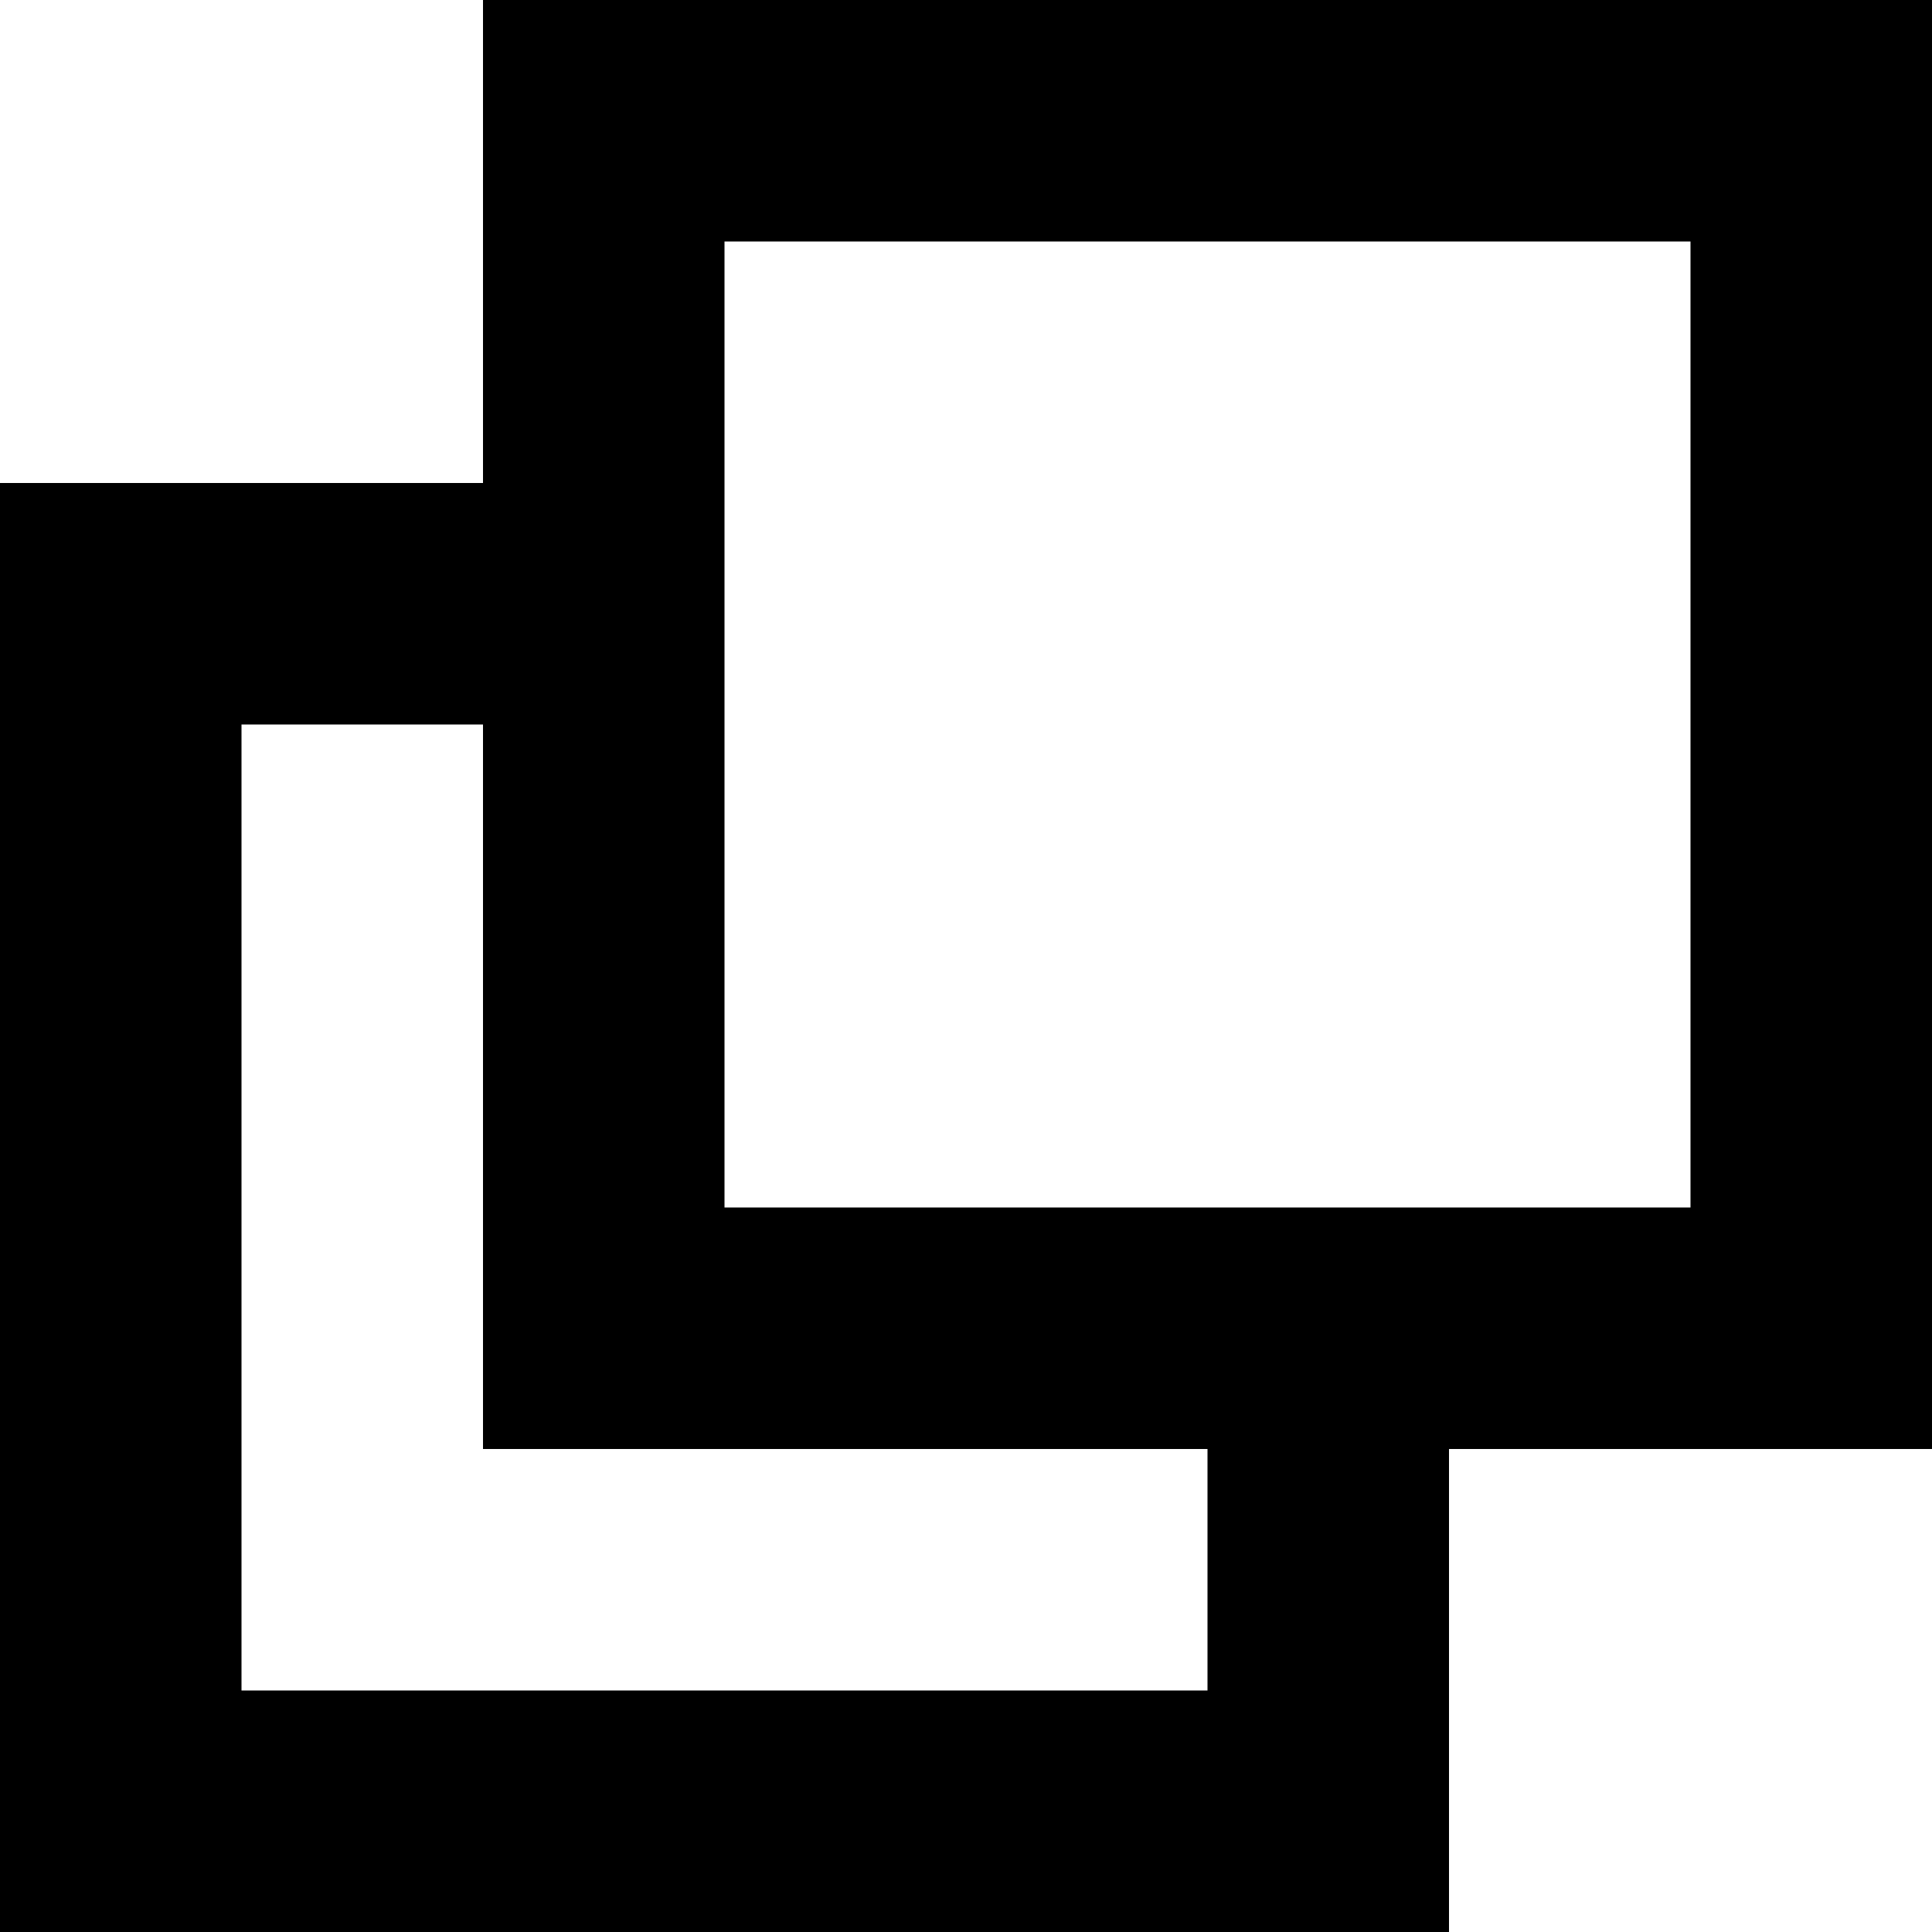
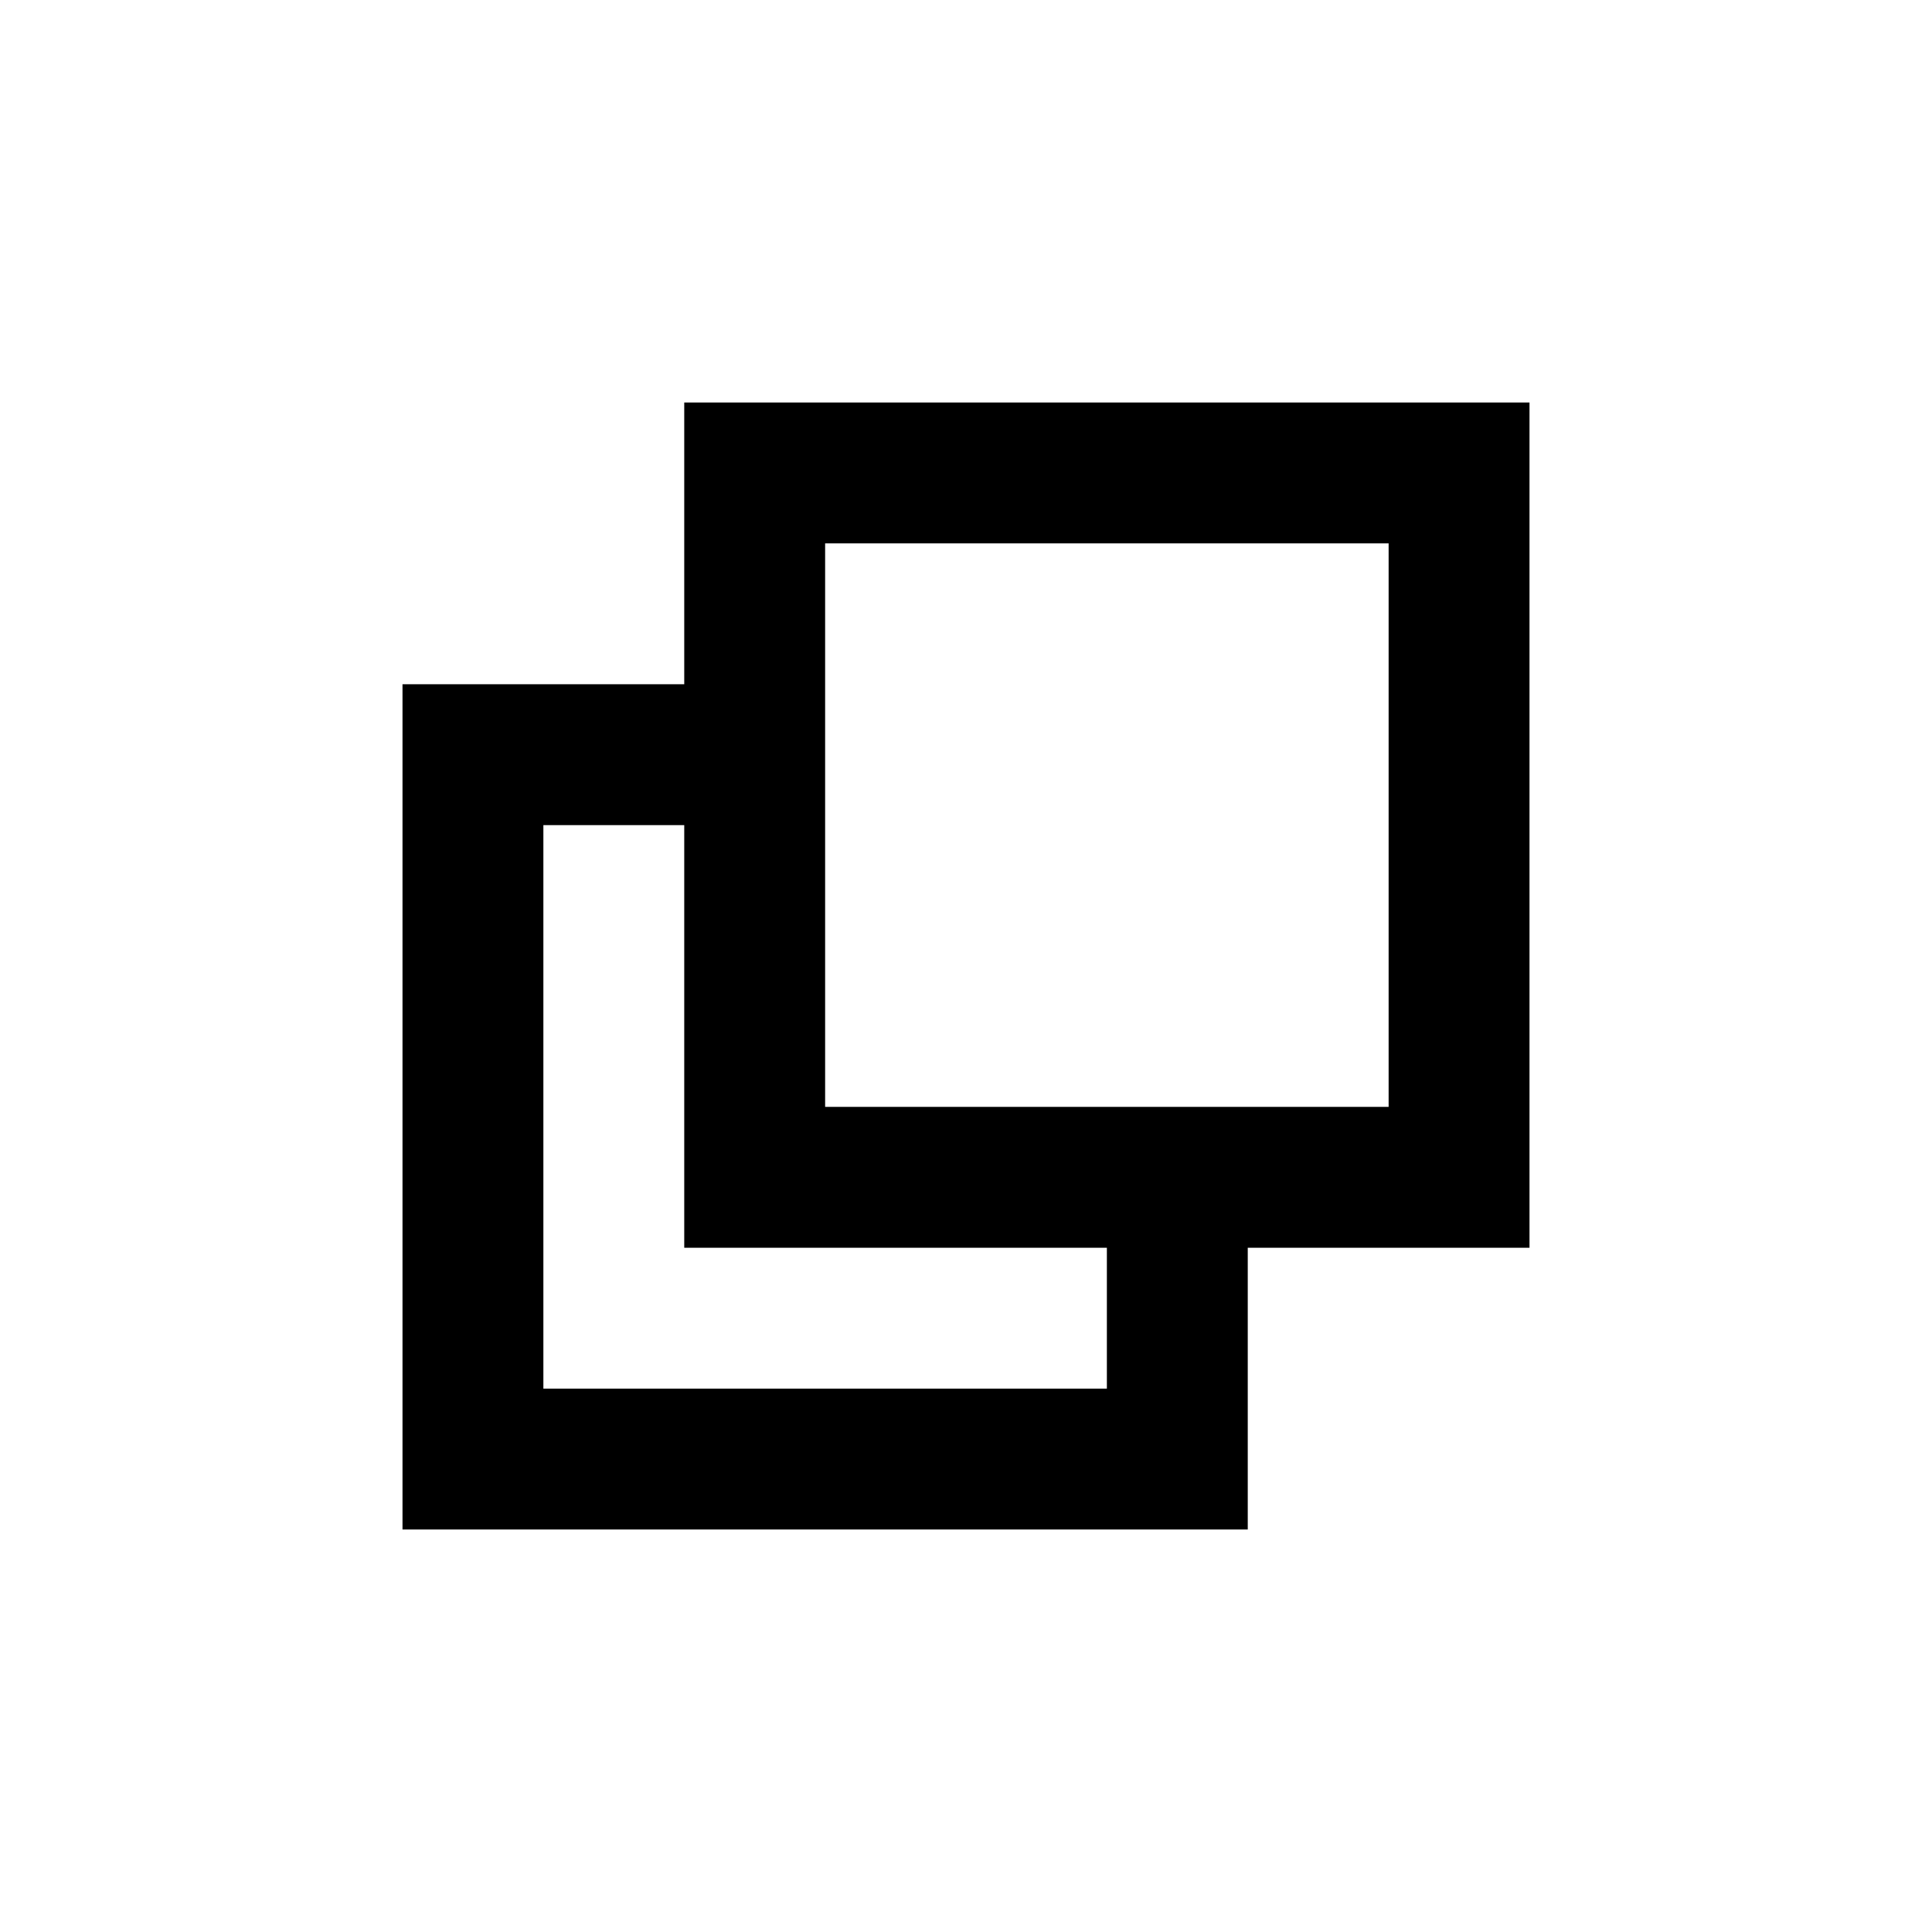
- <svg xmlns="http://www.w3.org/2000/svg" width="28px" height="28px" viewBox="0 0 28 28" version="1.1">
-   <g id="Iconography" stroke="none" stroke-width="1" fill="none" fill-rule="evenodd">
-     <g id="Icons-v2" transform="translate(-819, -230)" fill="#000000">
-       <g id="Denotive-Icons" transform="translate(95, 176)">
-         <g id="external-link" transform="translate(714, 44)">
-           <path d="M31,38 L10,38 L10,17 L17,17 L17,10 L38,10 L38,31 L31,31 L31,38 Z M34.5,13.5 L20.5,13.5 L20.5,27.5 L34.5,27.5 L34.5,13.5 Z M17,31 L17,20.5 L13.5,20.5 L13.5,34.5 L27.5,34.5 L27.5,31 L17,31 Z" id="Combined-Shape" />
-         </g>
-       </g>
-     </g>
+ <svg xmlns="http://www.w3.org/2000/svg" width="48px" height="48px" viewBox="0 0 48 48" version="1.1">
+   <g id="Icon/external-link-black" stroke="none" stroke-width="1" fill="none" fill-rule="evenodd">
+     <path d="M31,38 L10,38 L10,17 L17,17 L17,10 L38,10 L38,31 L31,31 L31,38 Z M34.5,13.5 L20.5,13.5 L20.5,27.5 L34.5,27.5 L34.5,13.5 Z M17,31 L17,20.5 L13.5,20.5 L13.5,34.5 L27.5,34.5 L27.5,31 L17,31 Z" id="Combined-Shape" fill="#000000" />
  </g>
</svg>
